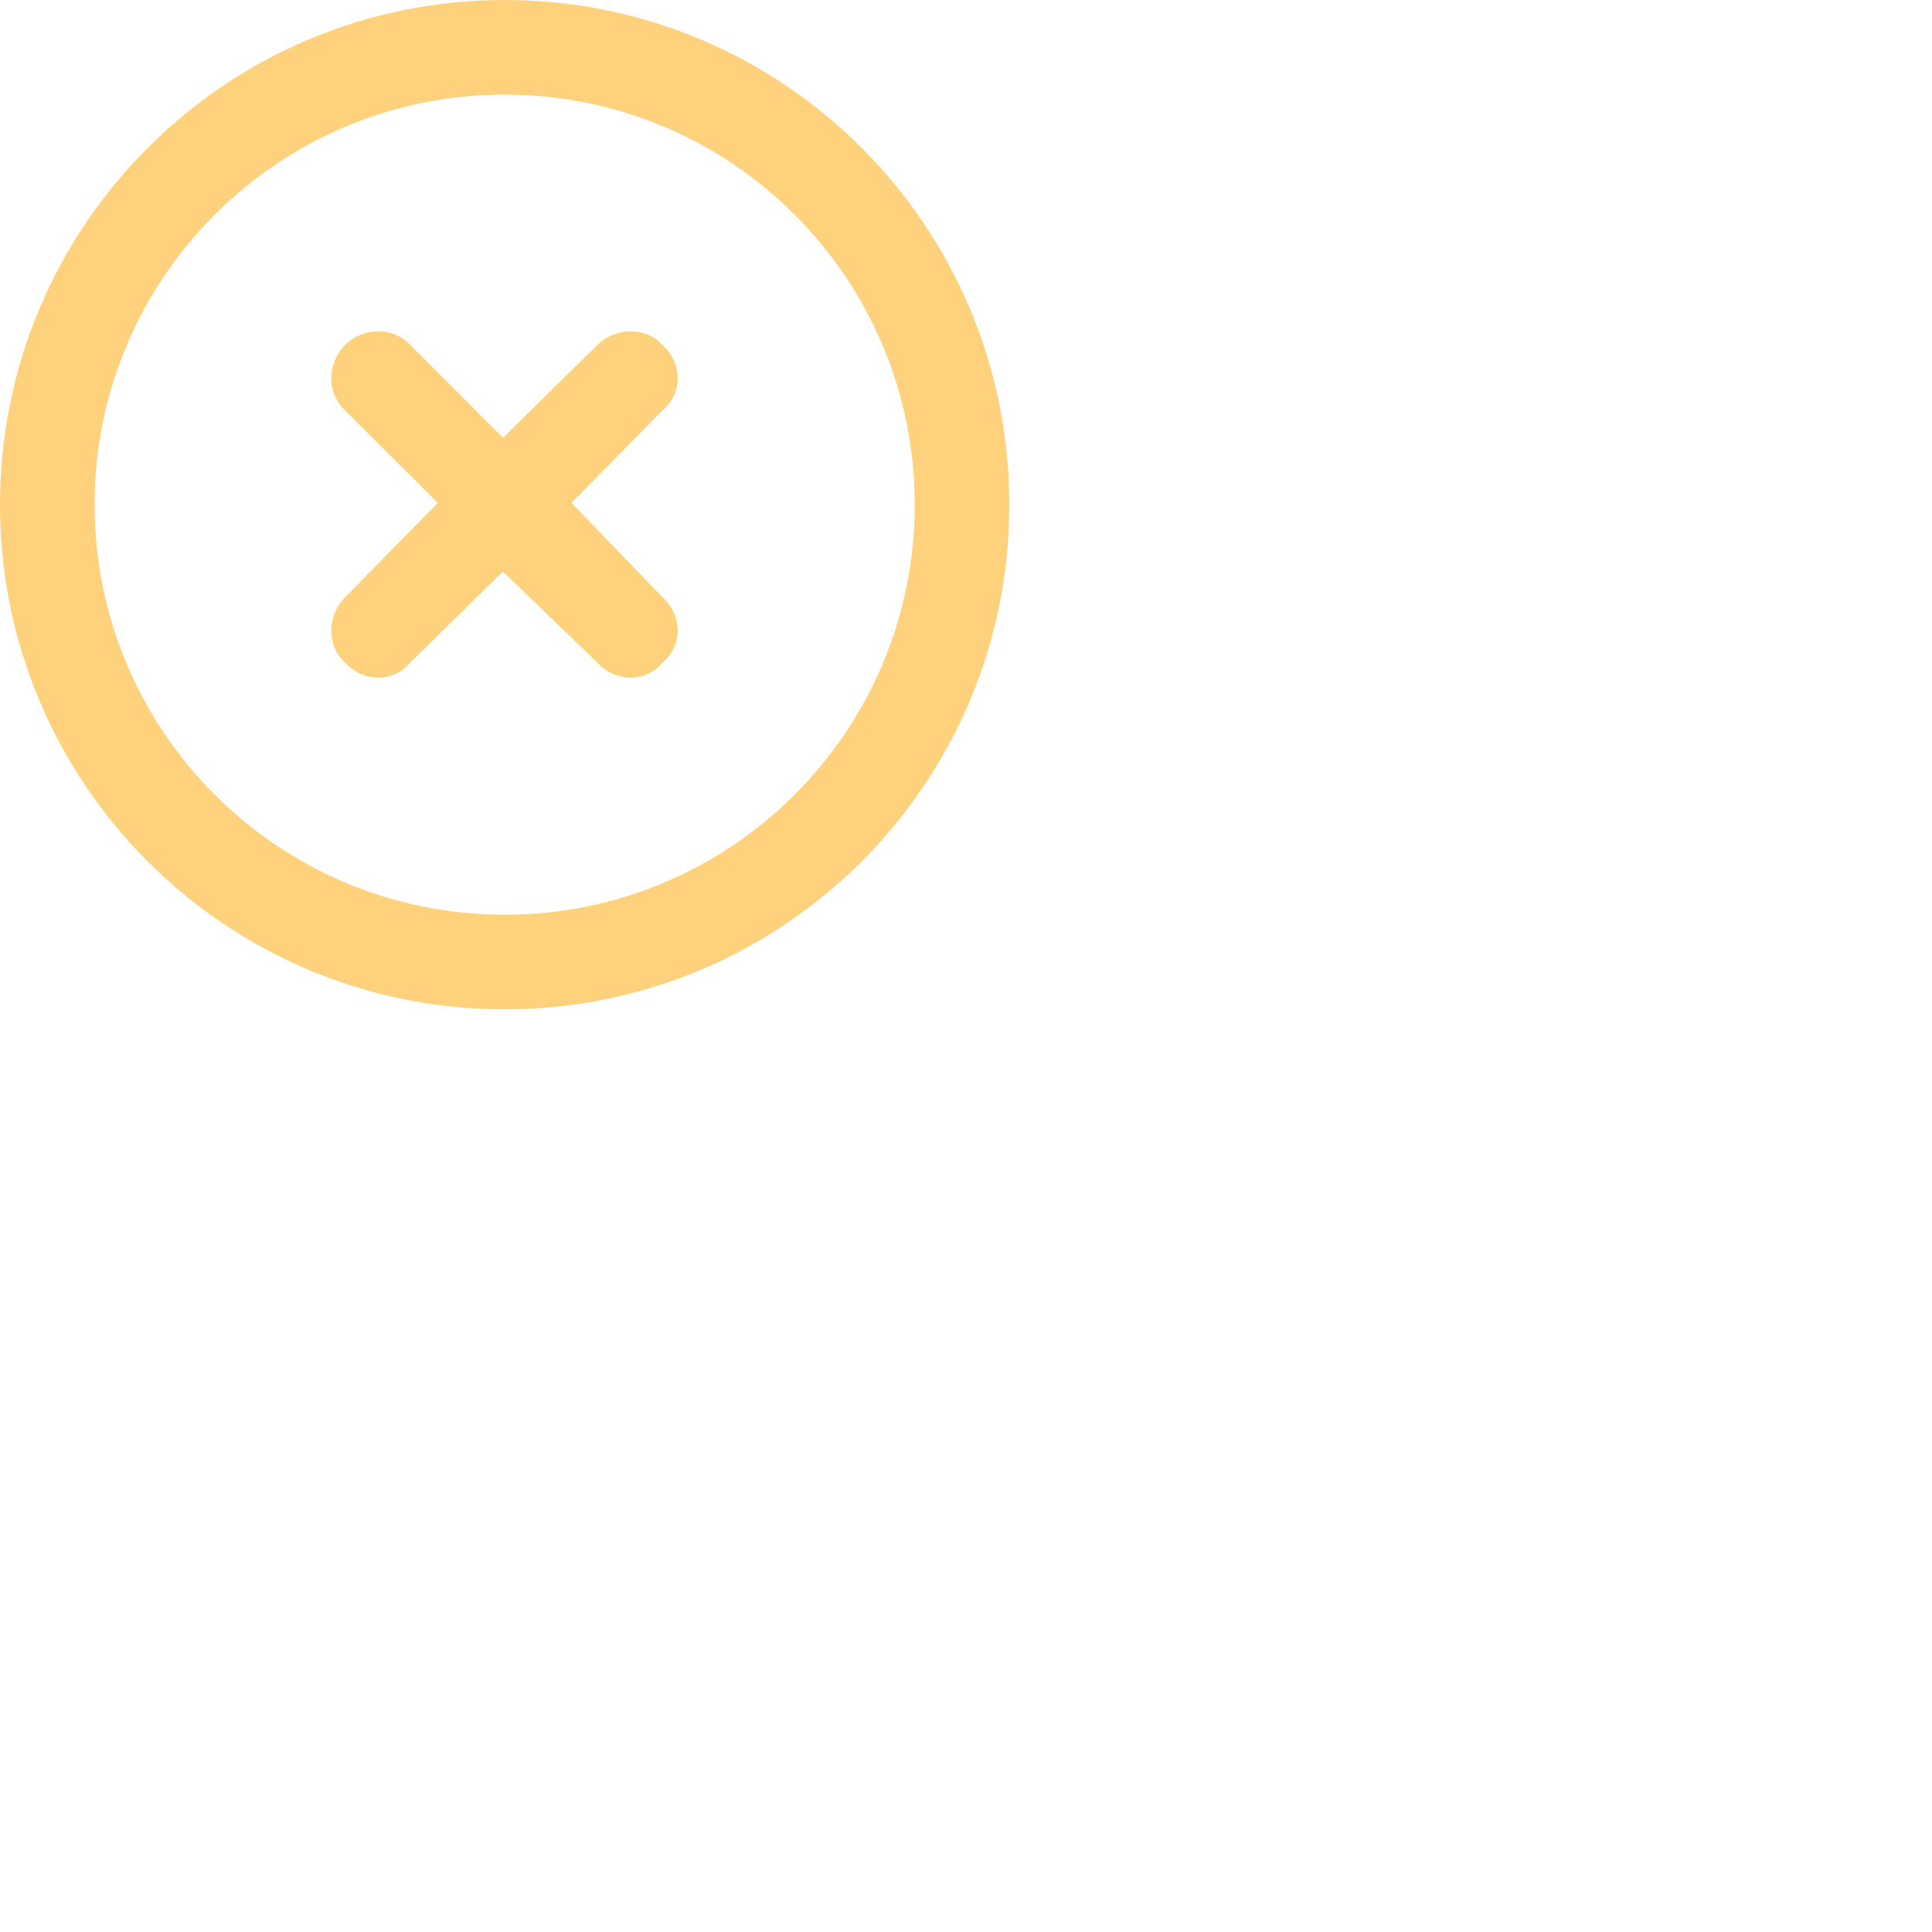
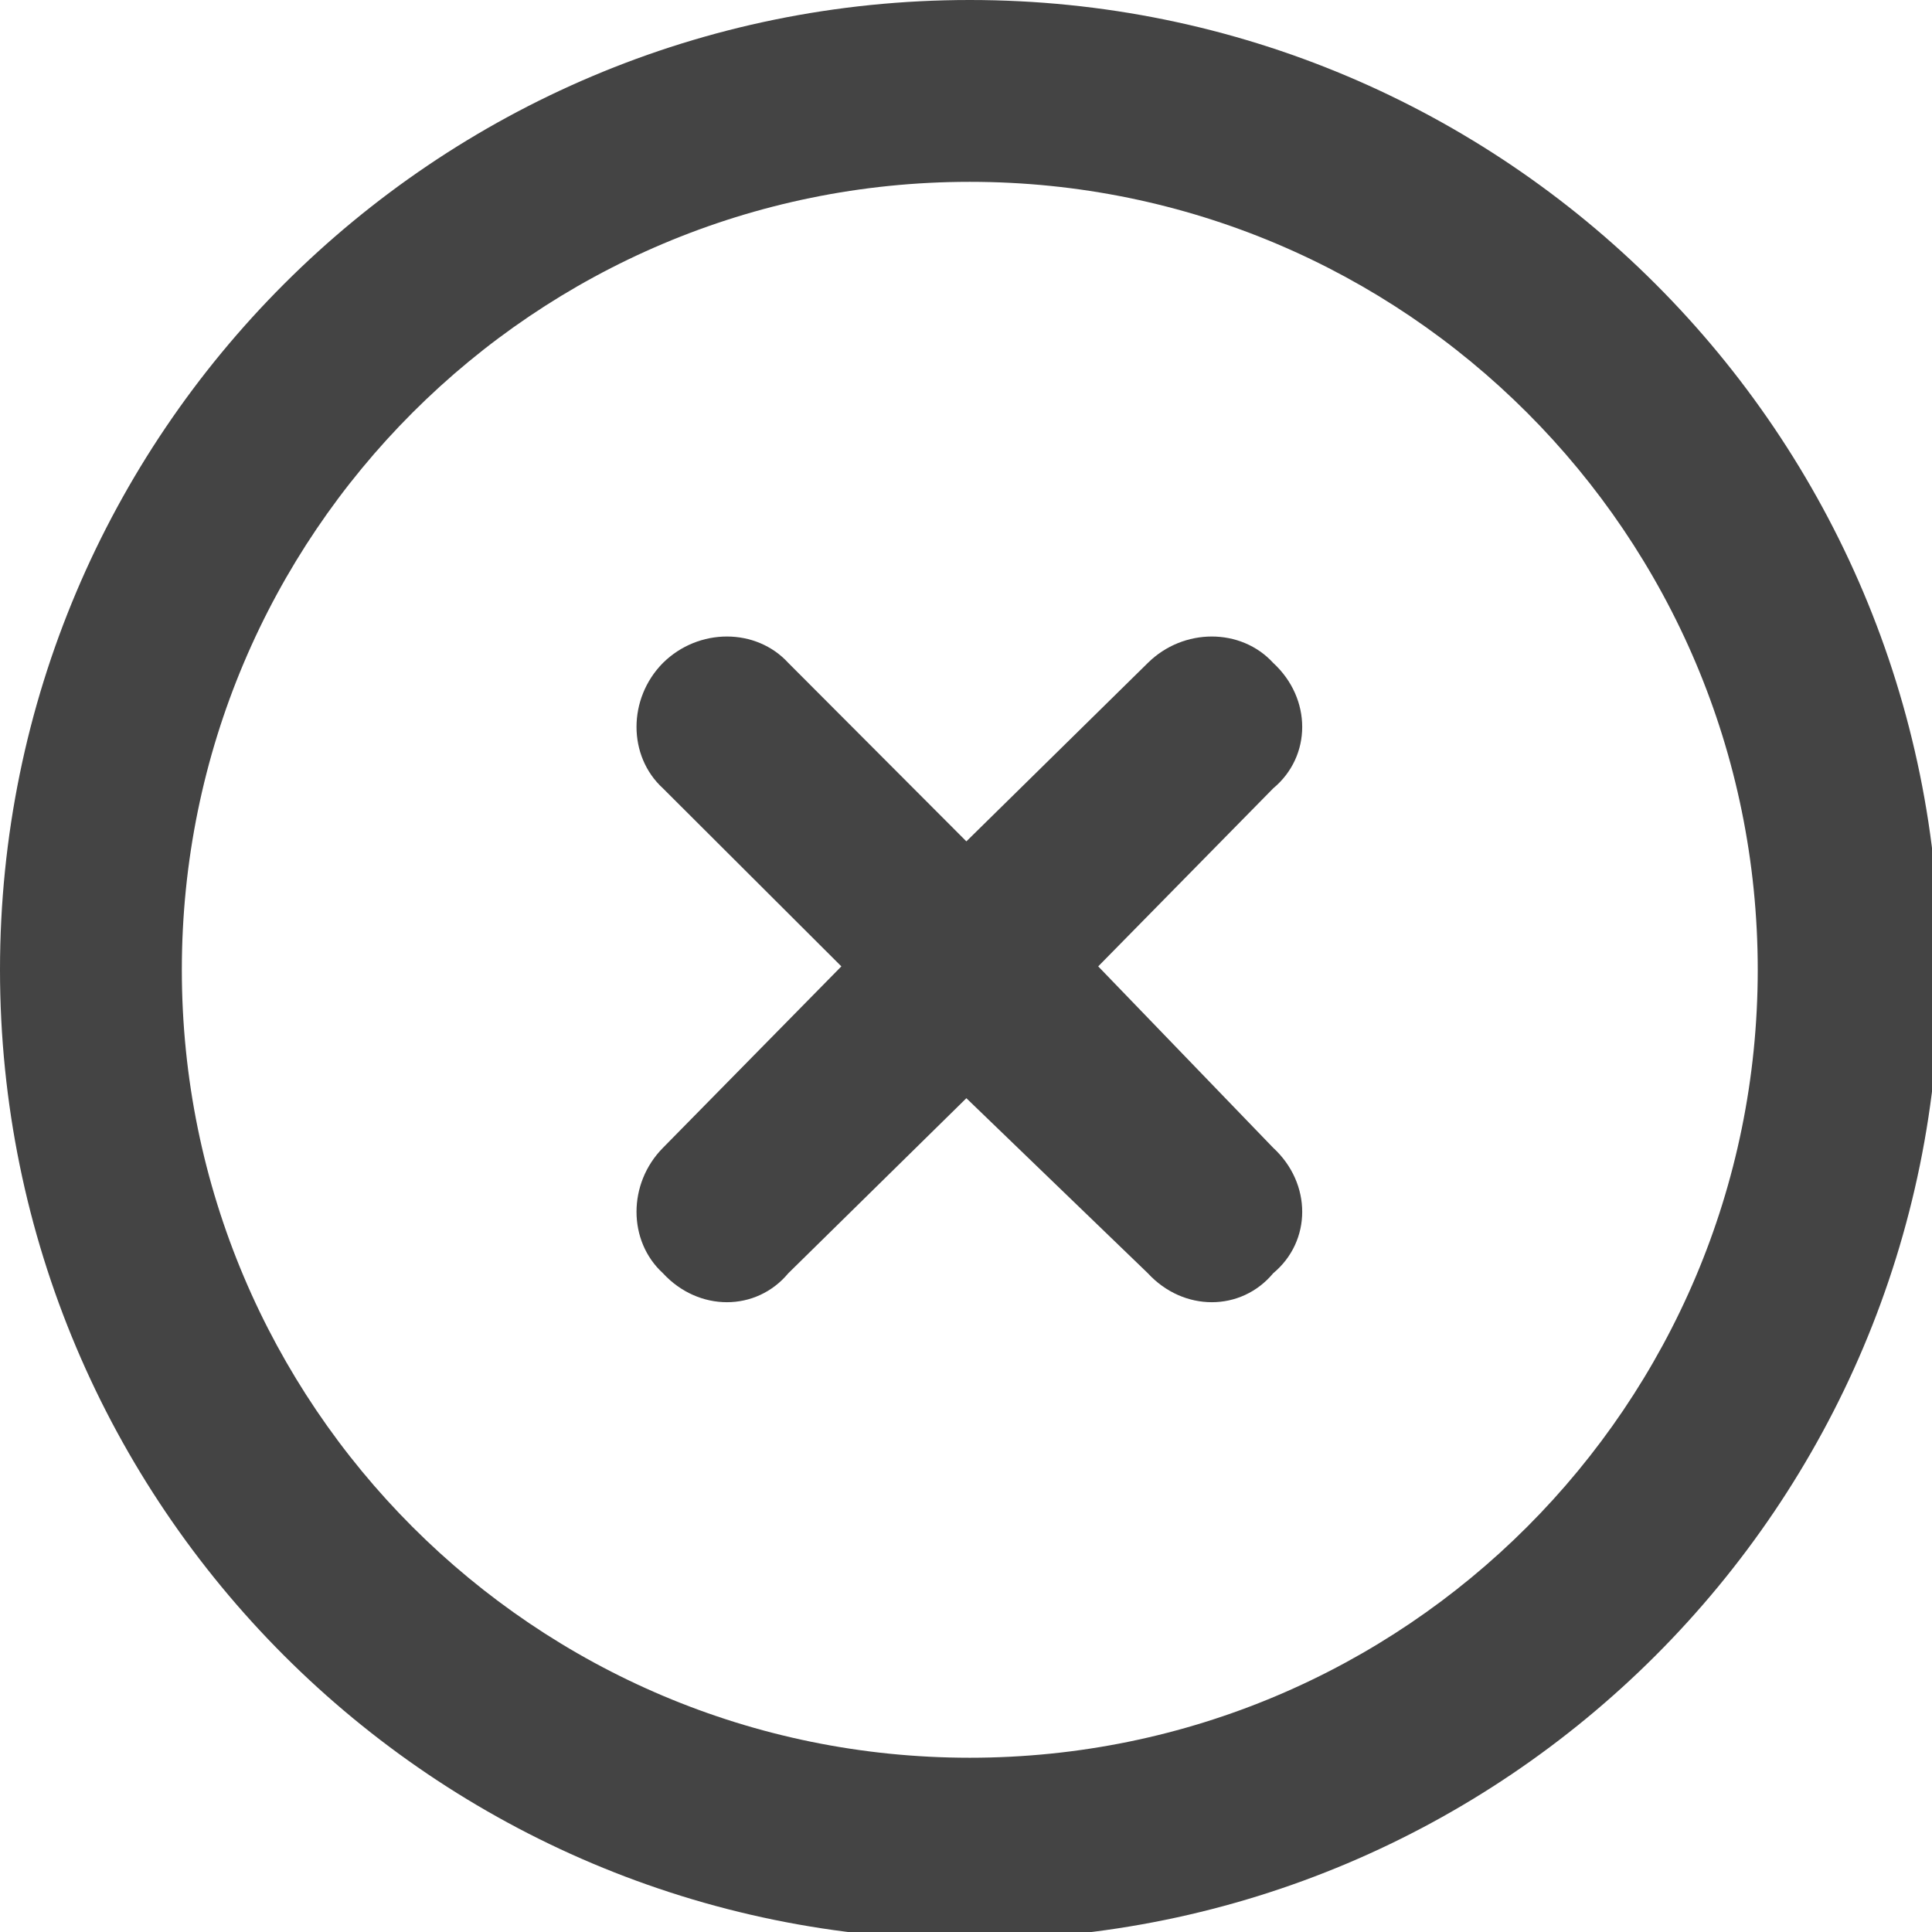
- <svg xmlns="http://www.w3.org/2000/svg" version="1.0" width="980pt" height="980pt" viewBox="0 0 980 980" preserveAspectRatio="xMidYMid meet">
-   <g fill="#fed17d" stroke="none">
+ <svg xmlns="http://www.w3.org/2000/svg" version="1.0" preserveAspectRatio="xMidYMid meet" viewBox="350 350" height="510" width="510">
+   <g fill="#444" stroke="none">
    <path d="M175 175C184.4 165.7 199.6 165.7 208.1 175L255.1 222.1L303 175C312.4 165.7 327.6 165.7 336.1 175C346.3 184.4 346.3 199.6 336.1 208.1L289.9 255.1L336.1 303C346.3 312.4 346.3 327.6 336.1 336.1C327.6 346.3 312.4 346.3 303 336.1L255.1 289.9L208.1 336.1C199.6 346.3 184.4 346.3 175 336.1C165.7 327.6 165.7 312.4 175 303L222.1 255.1L175 208.1C165.7 199.6 165.7 184.4 175 175V175zM512 256C512 397.4 397.4 512 256 512C114.6 512 0 397.4 0 256C0 114.6 114.6 0 256 0C397.4 0 512 114.6 512 256zM256 48C141.1 48 48 141.1 48 256C48 370.9 141.1 464 256 464C370.9 464 464 370.9 464 256C464 141.1 370.9 48 256 48z" />
  </g>
</svg>
